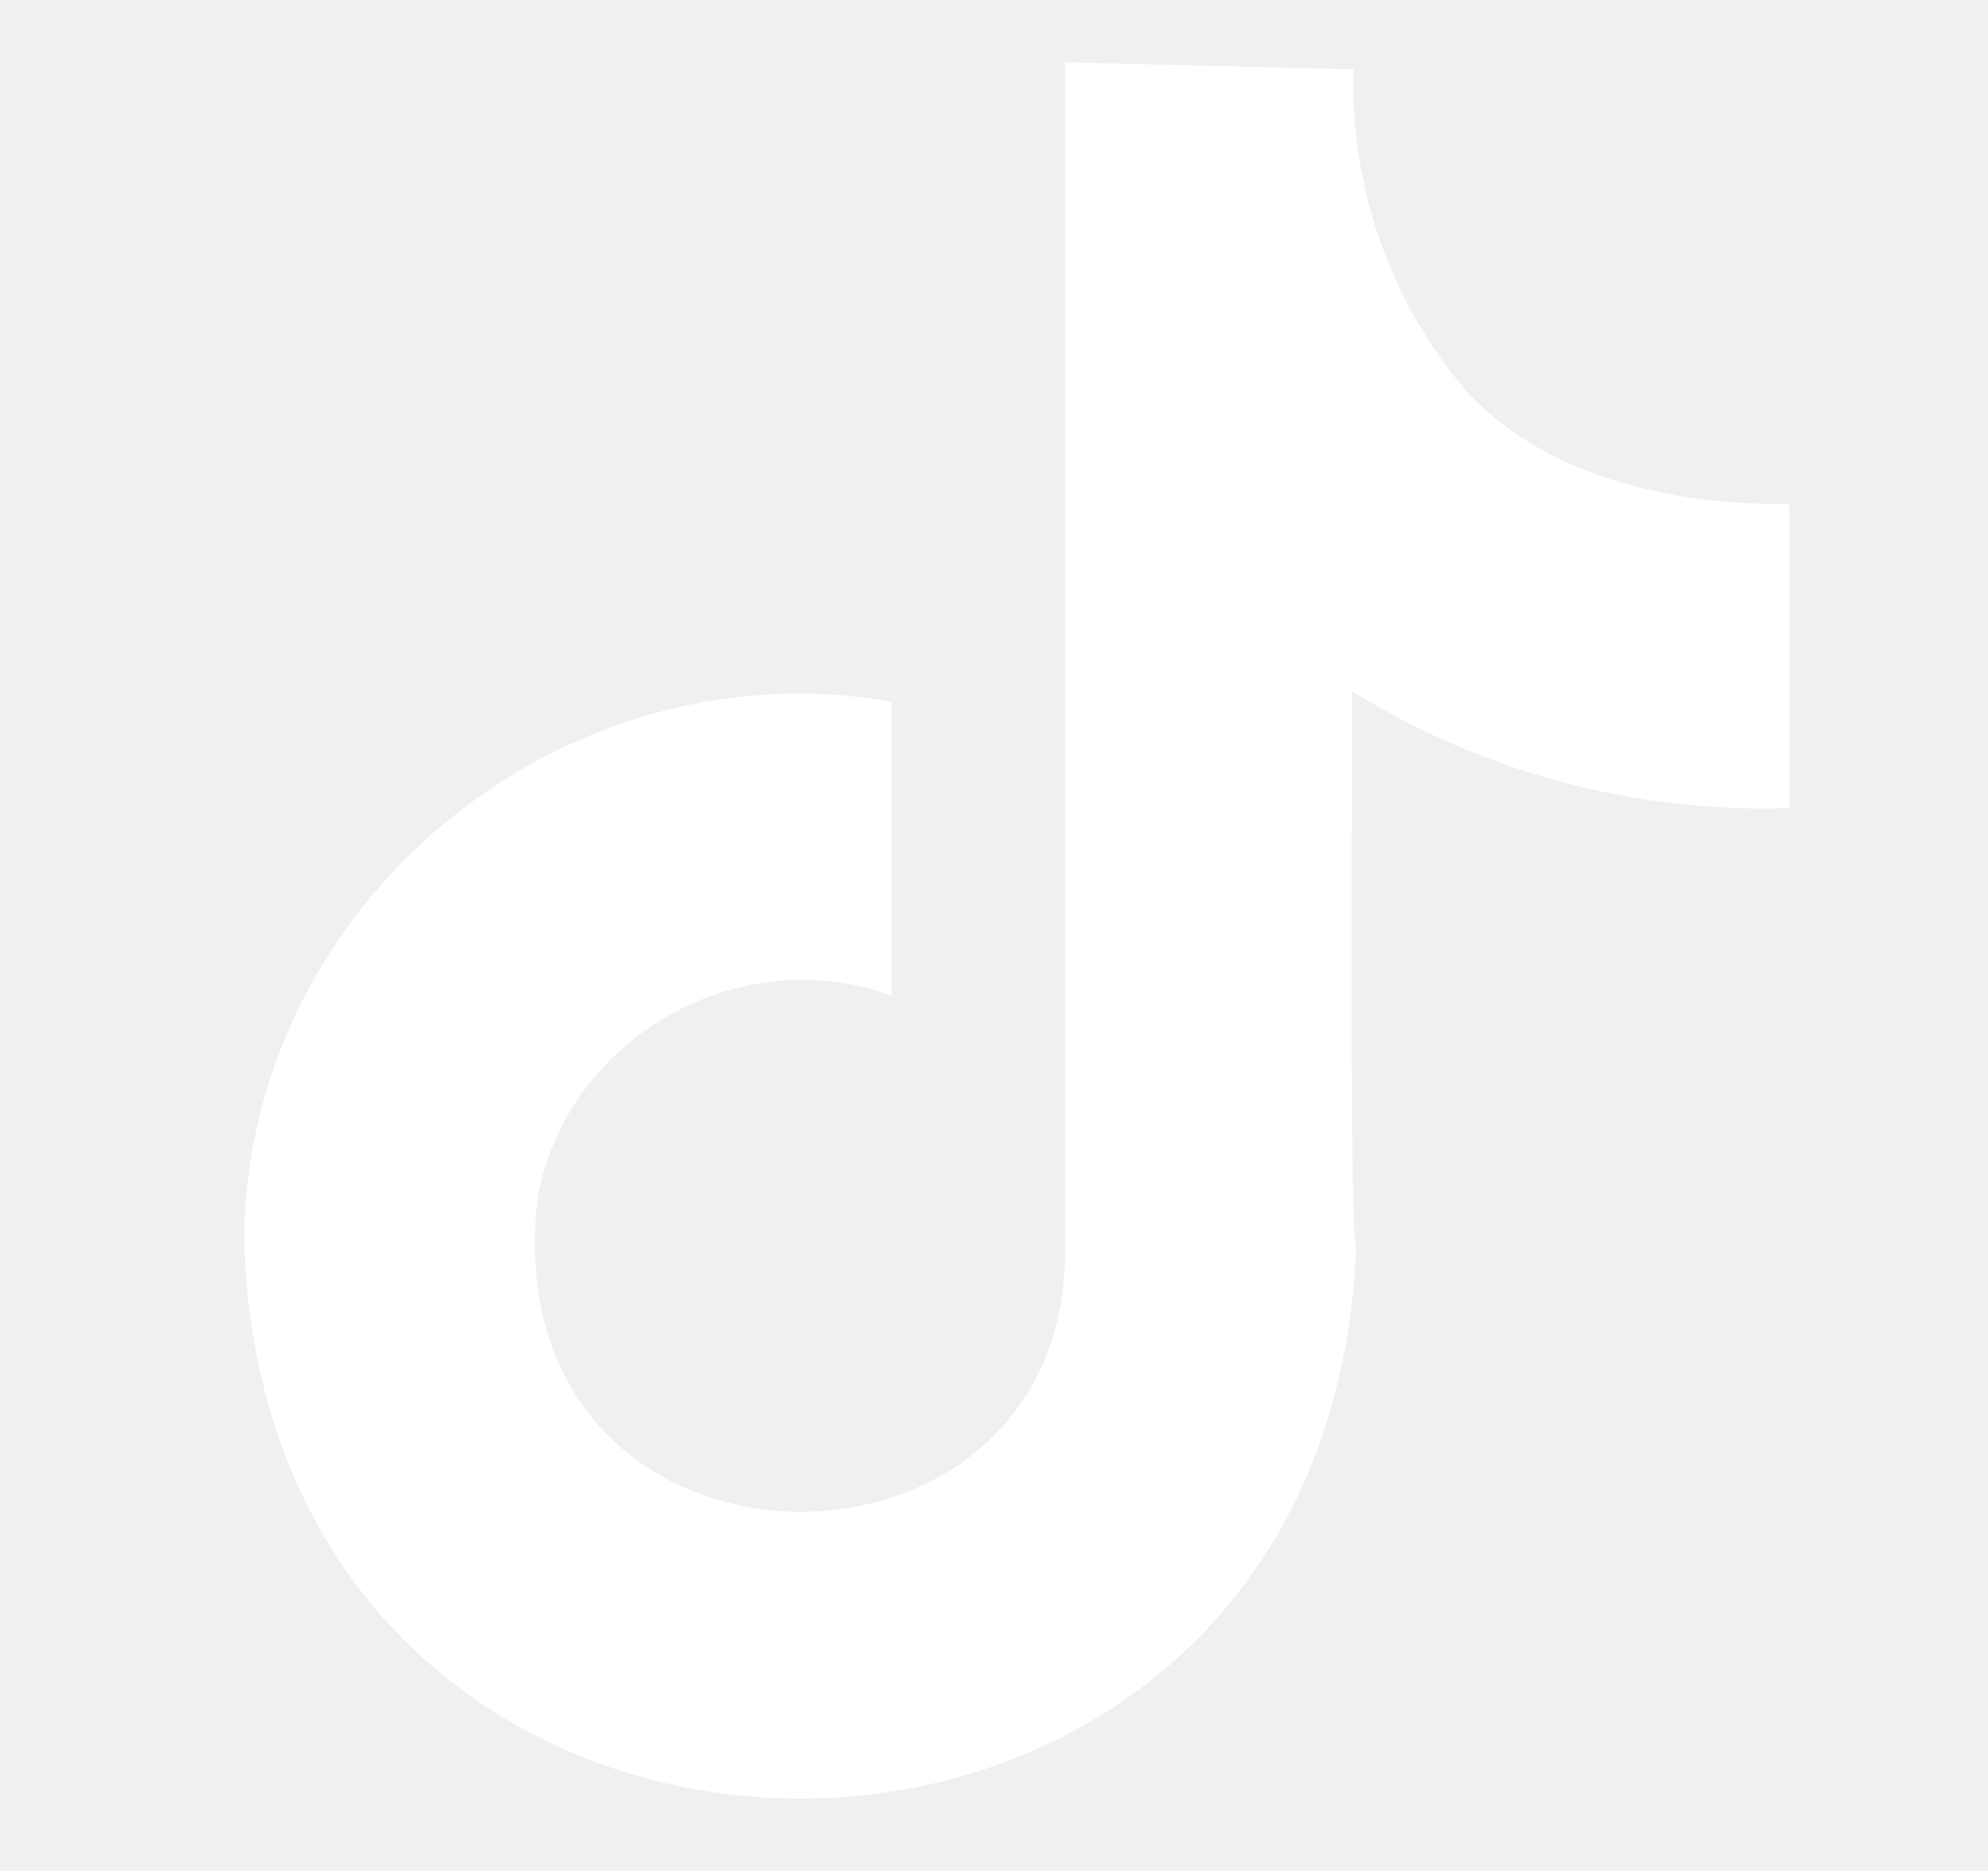
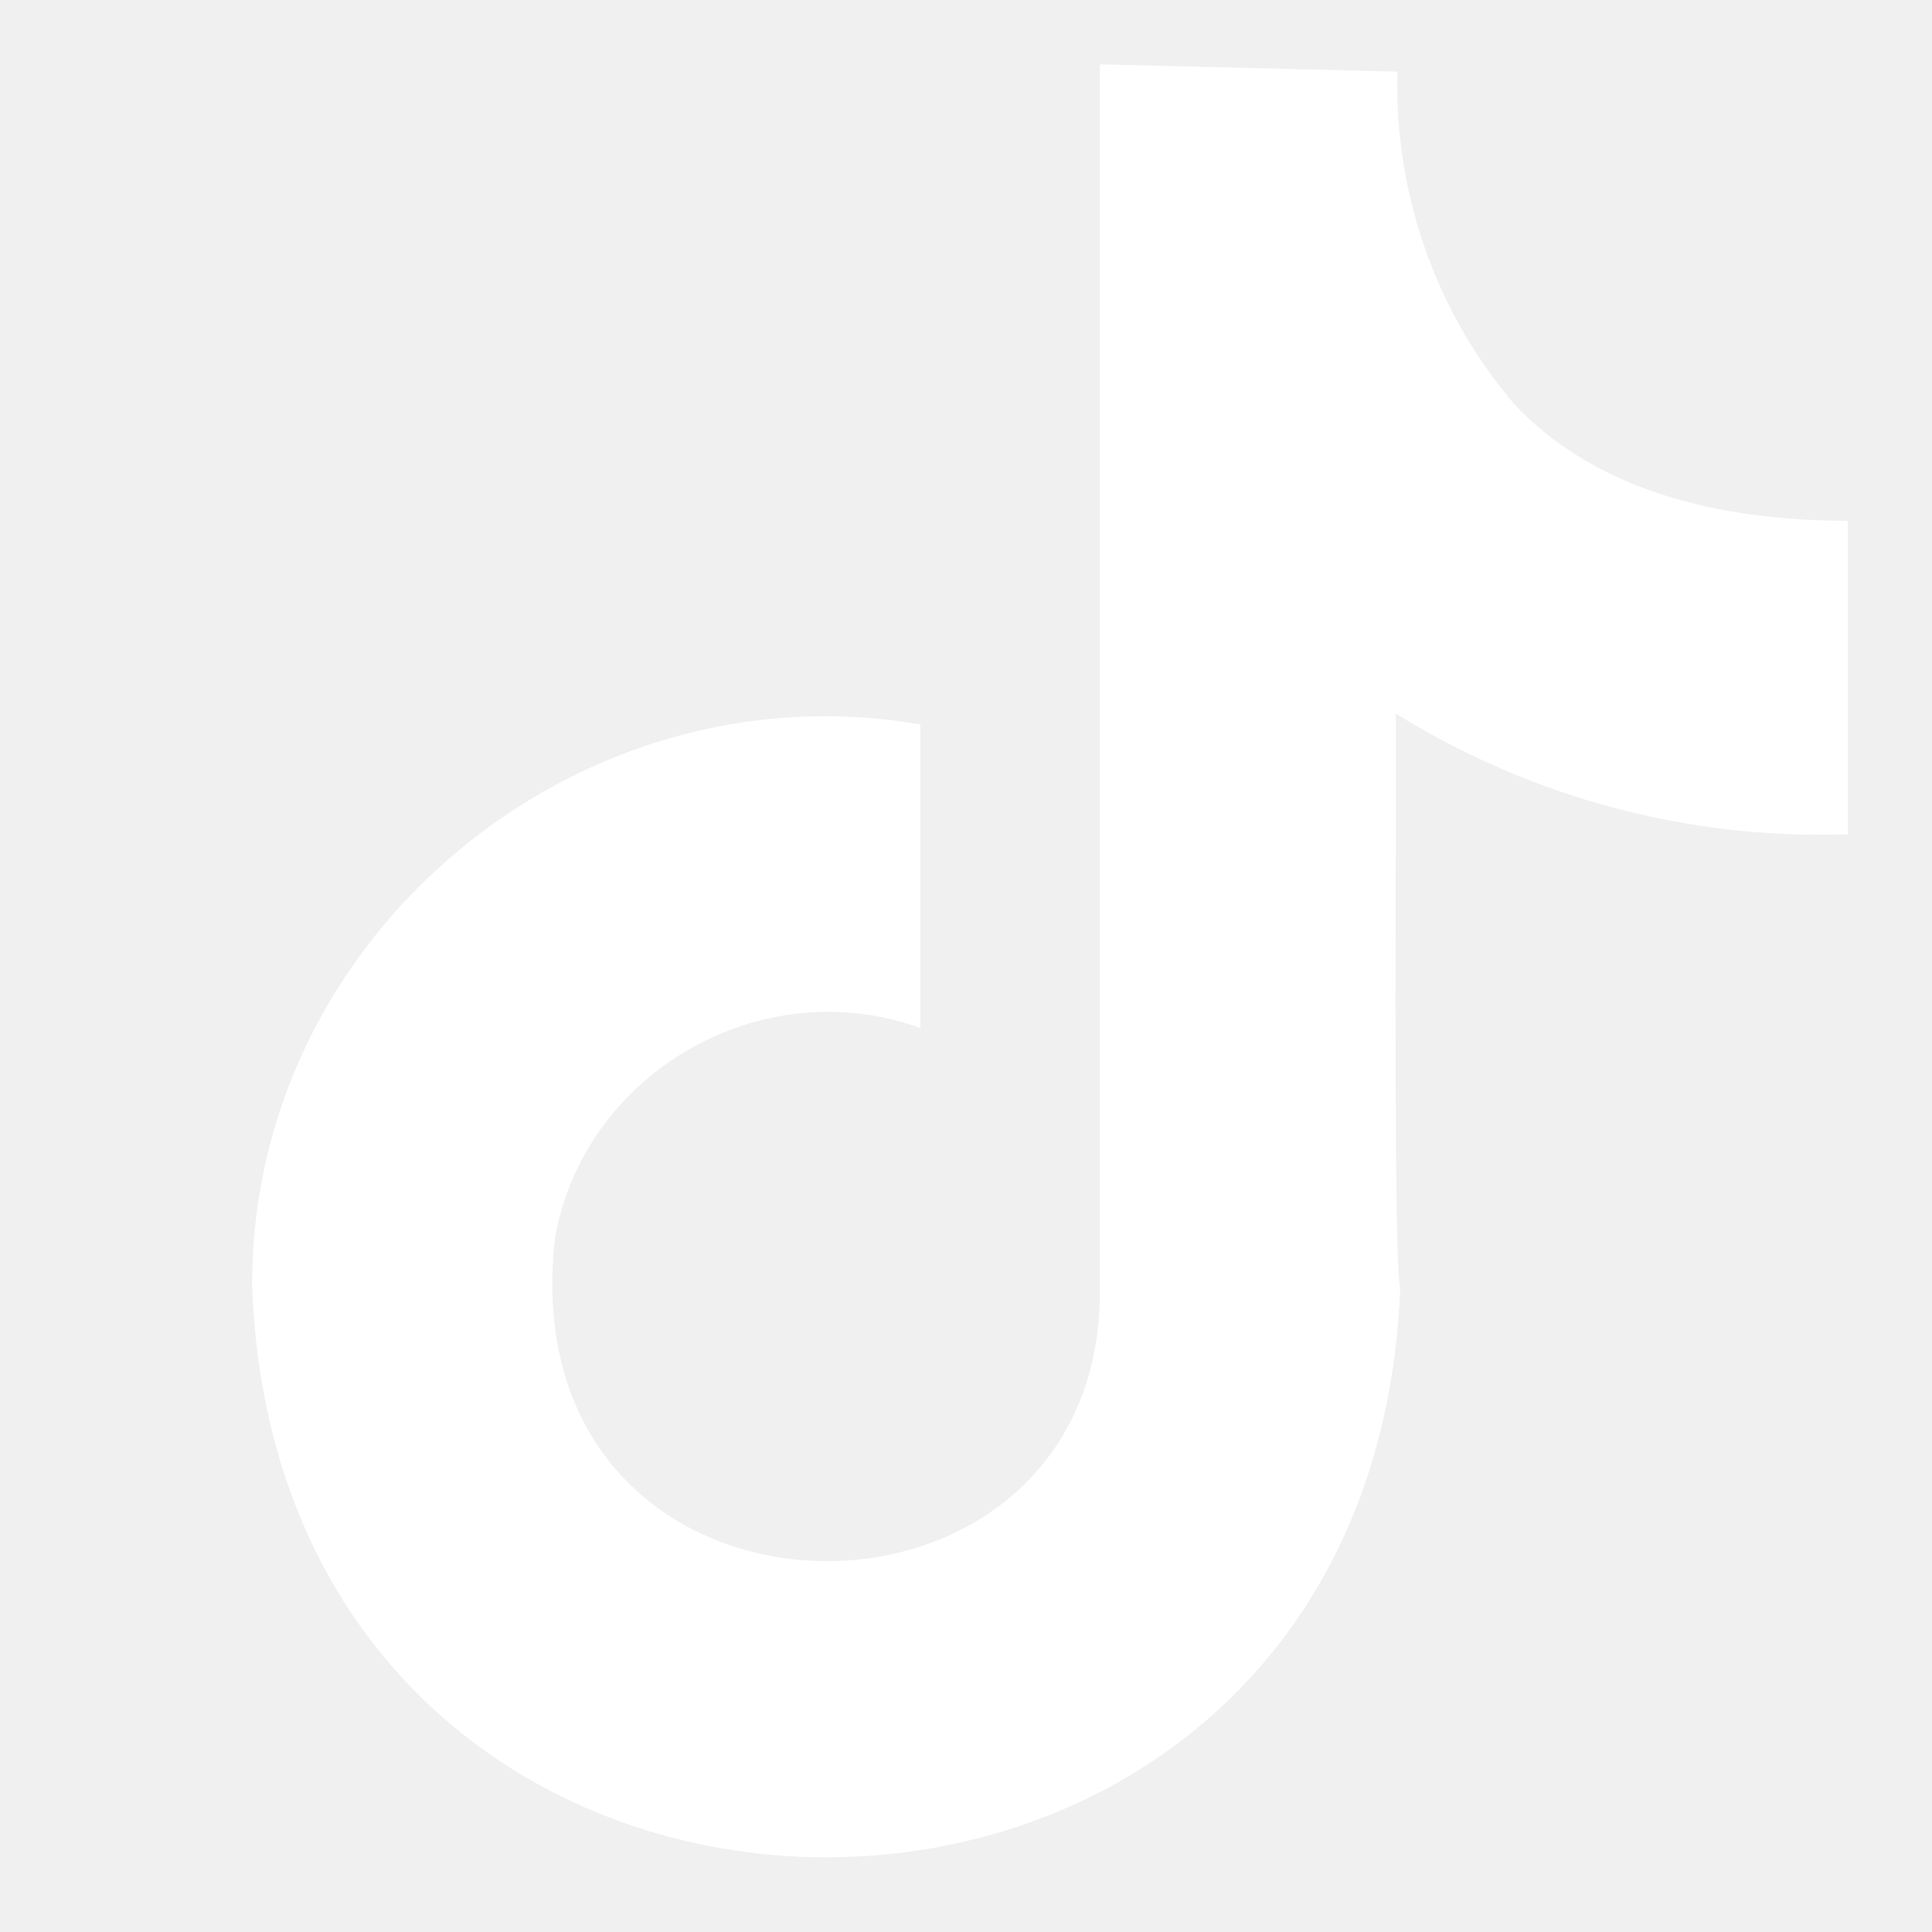
- <svg xmlns="http://www.w3.org/2000/svg" width="17" height="16" viewBox="0 0 17 16" fill="none">
+ <svg xmlns="http://www.w3.org/2000/svg" width="16" height="16" viewBox="0 0 16 16" fill="none">
  <path d="M12.55 3.358C11.891 2.591 11.545 1.601 11.573 0.593L9.109 0.533C9.109 0.533 9.109 0.638 9.109 0.78V10.66C9.144 13.786 4.205 13.71 4.596 10.255C4.835 8.881 6.311 8.036 7.622 8.514V6C4.767 5.503 2.06 7.776 2.089 10.671C2.339 16.951 11.346 16.952 11.596 10.671C11.533 10.447 11.568 6.262 11.559 5.909C12.68 6.606 13.983 6.954 15.303 6.91V4.313C14.083 4.313 13.151 3.989 12.55 3.358Z" fill="white" />
</svg>
